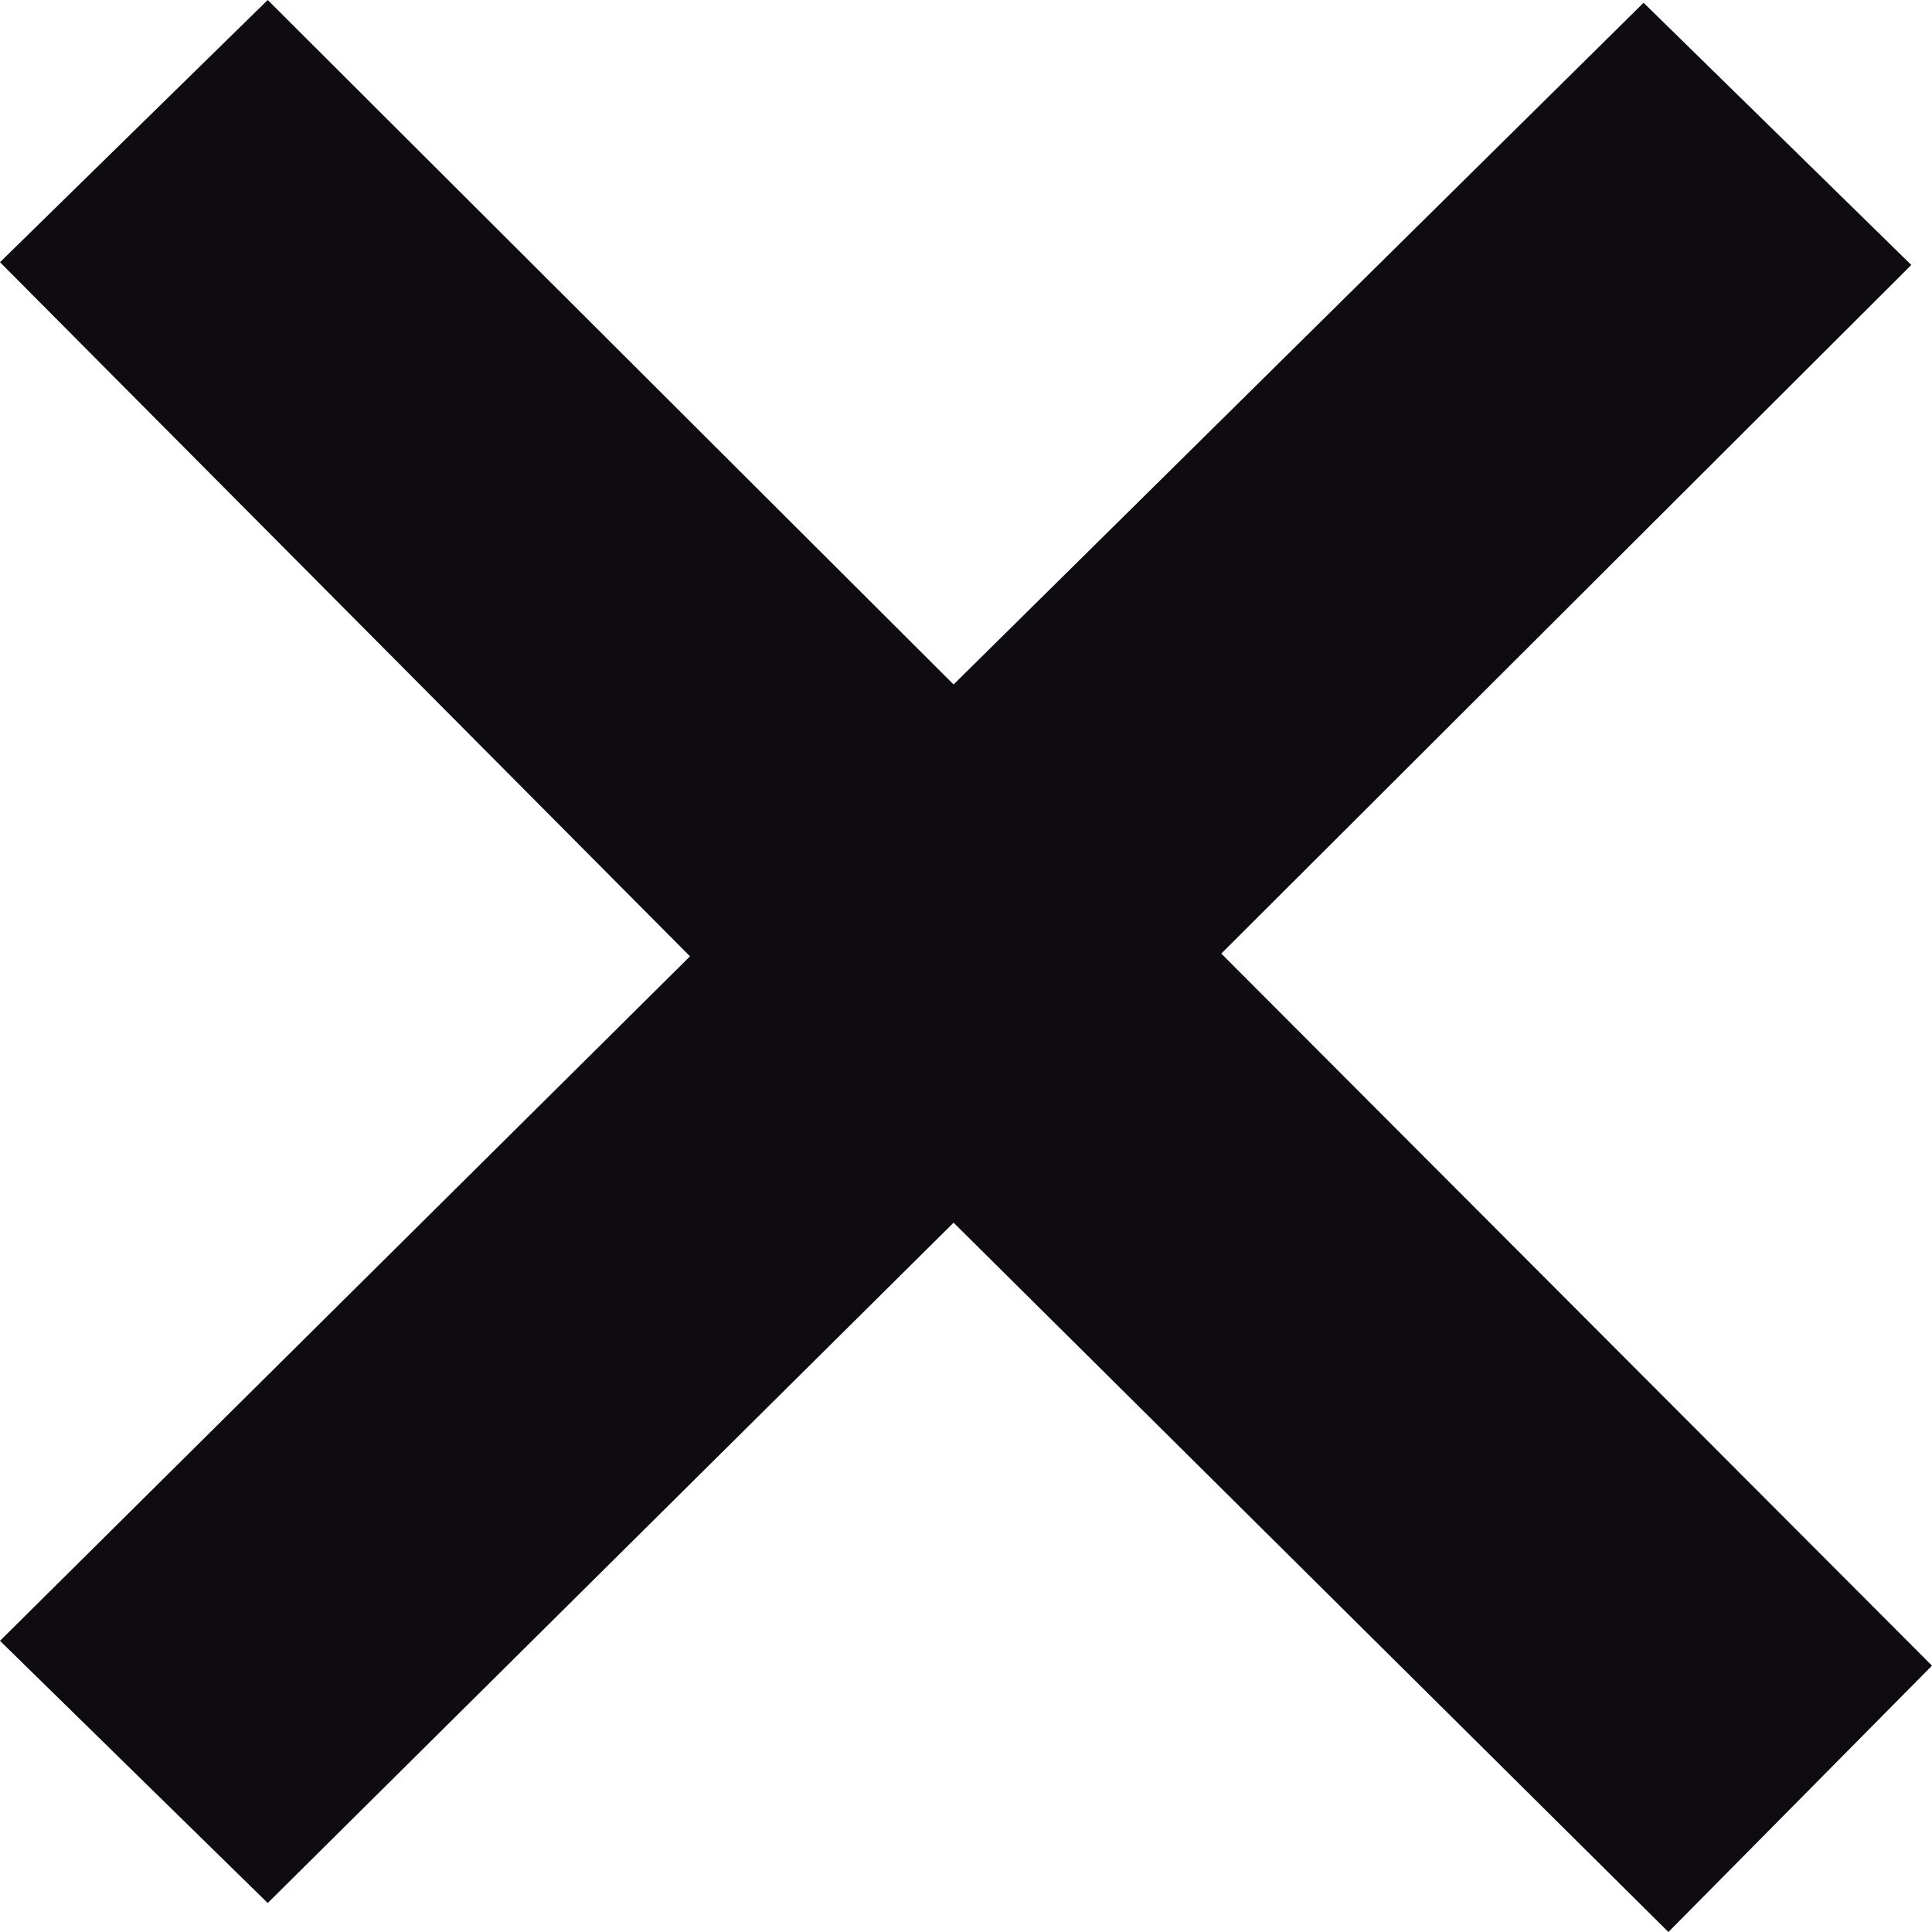
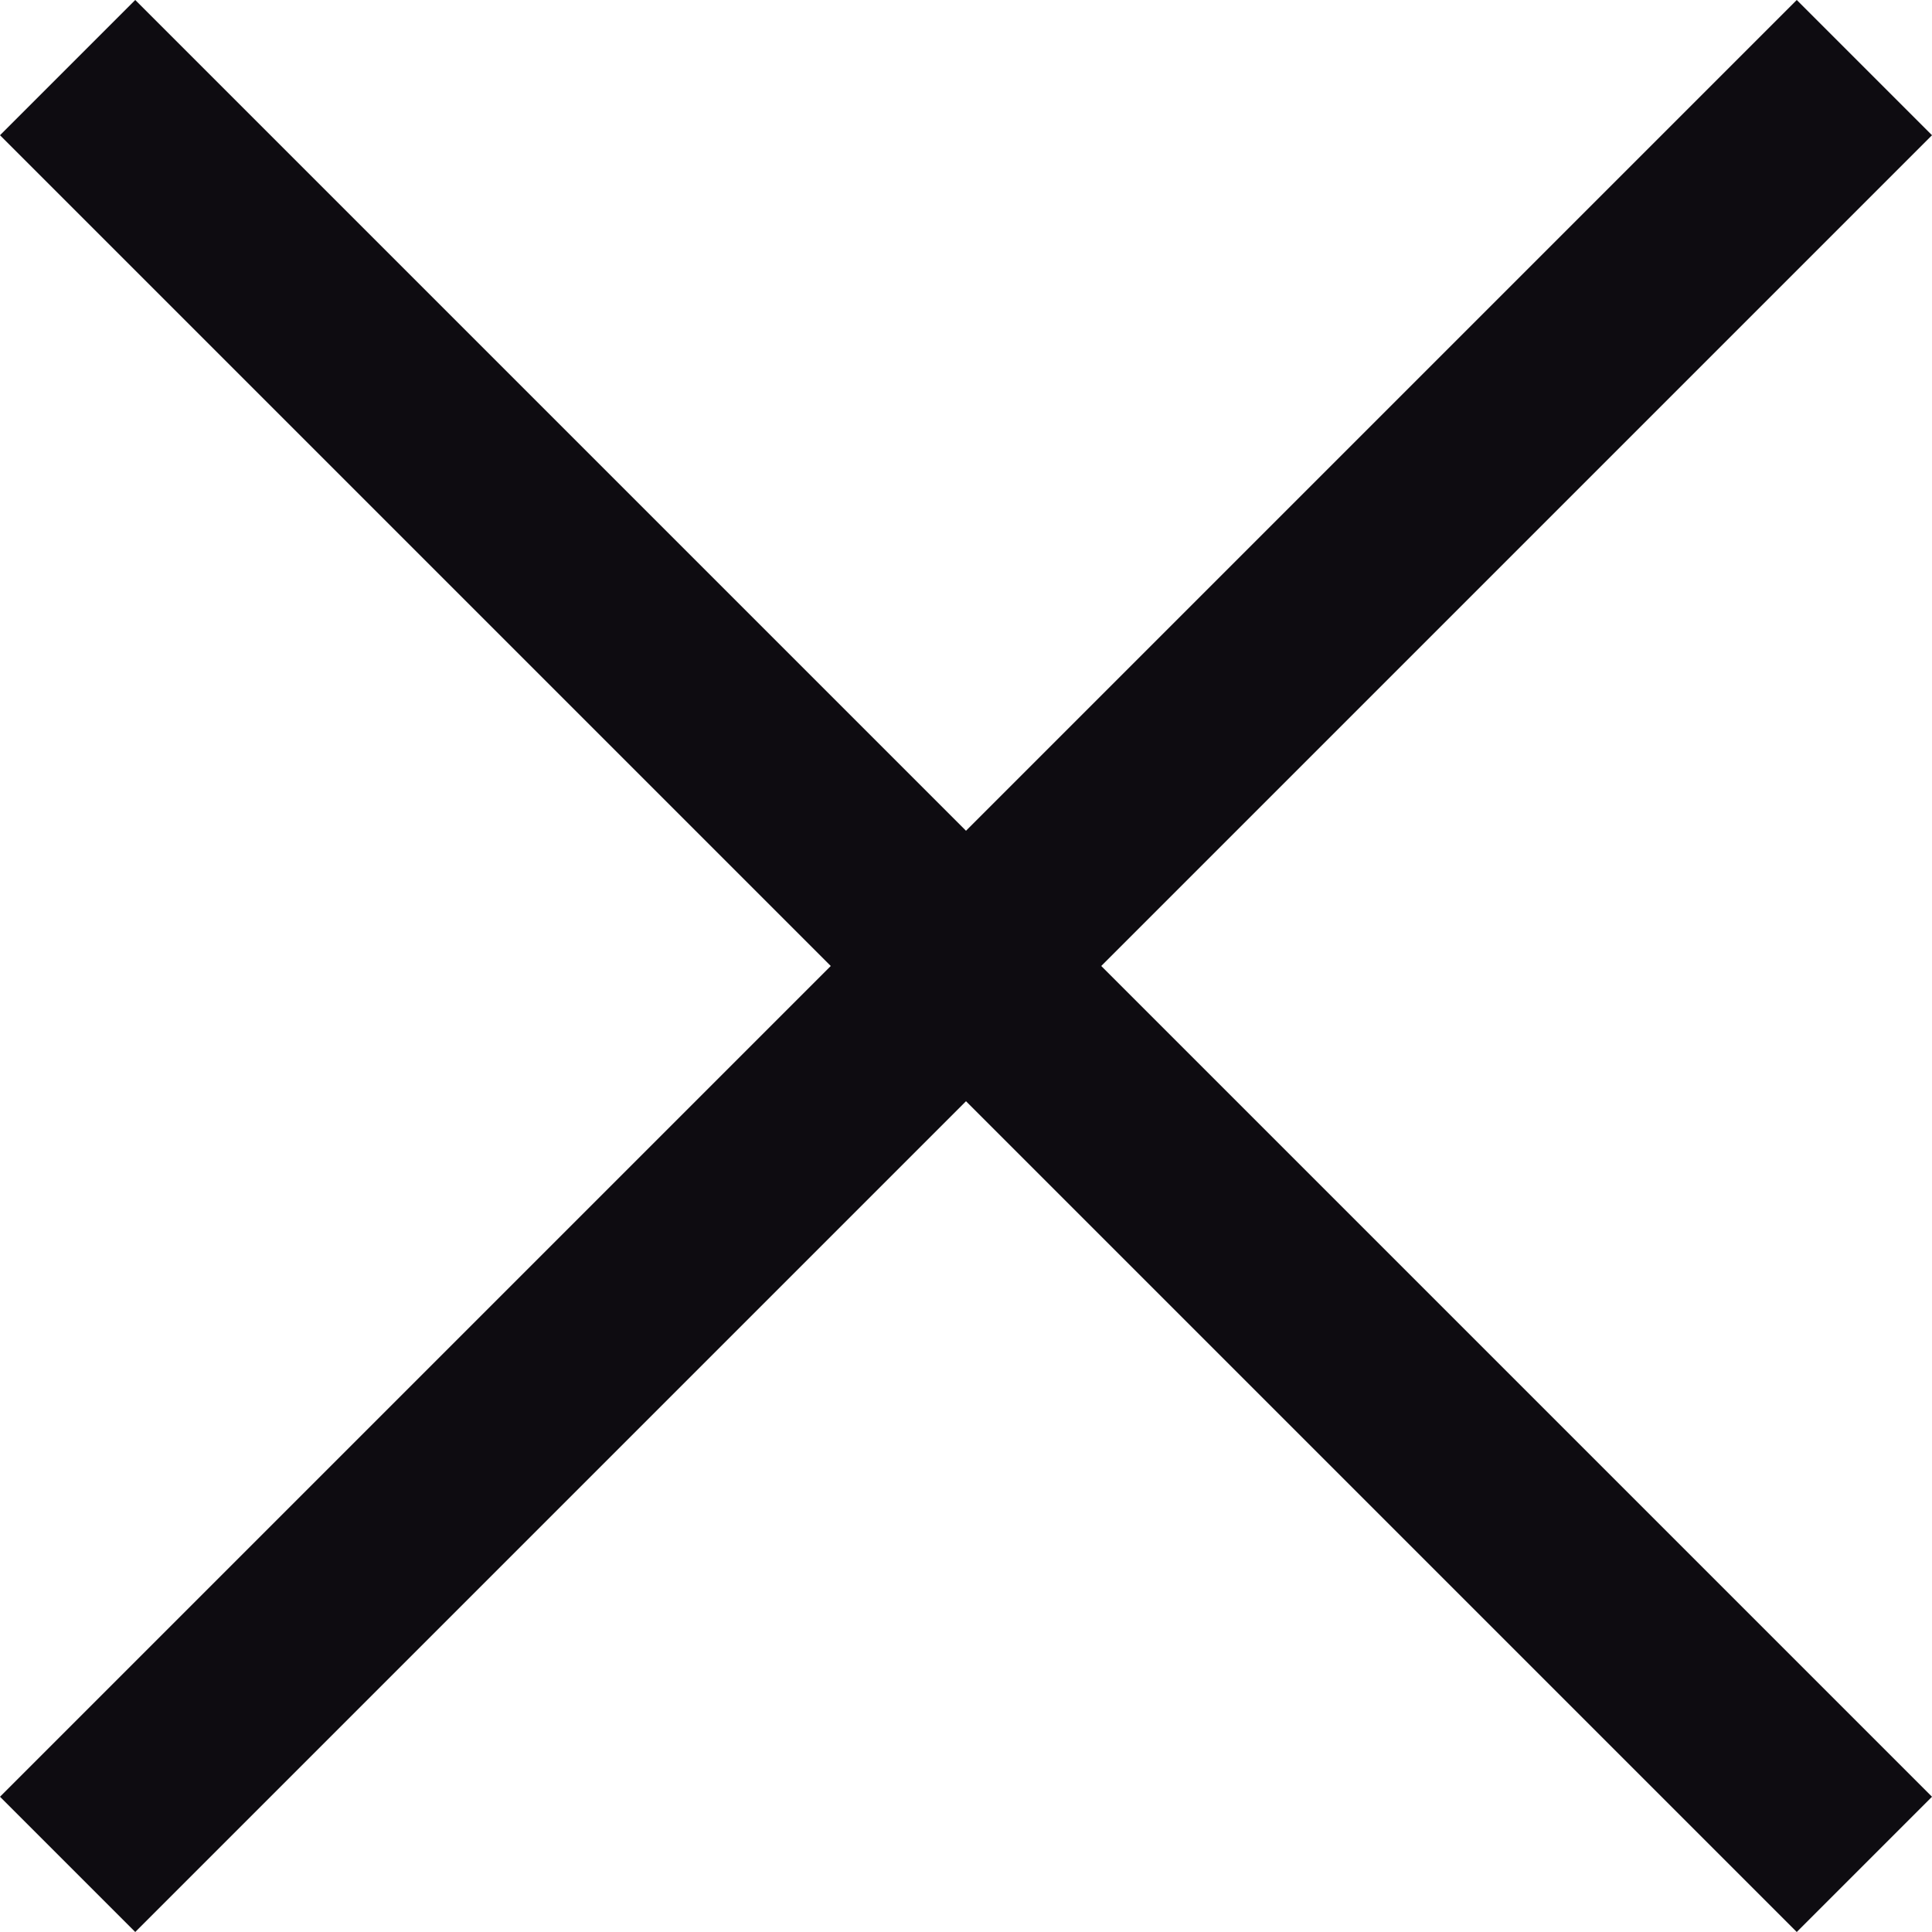
- <svg xmlns="http://www.w3.org/2000/svg" version="1.1" id="Calque_1" x="0px" y="0px" viewBox="0 0 14 14" style="enable-background:new 0 0 14 14;" xml:space="preserve">
+ <svg xmlns="http://www.w3.org/2000/svg" version="1.1" id="Calque_1" x="0px" y="0px" viewBox="0 0 40 40" style="enable-background:new 0 0 40 40;" xml:space="preserve">
  <style type="text/css">
	.st0{fill:#0E0C11;}
</style>
-   <g>
-     <path class="st0" d="M12.09,14L6.91,8.86l-4.97,4.93L0,11.89l5-4.96L0,1.9L1.94,0l4.97,4.96l5-4.94l1.94,1.9l-5,4.99L14,12.07   L12.09,14z" />
-   </g>
+   <polygon class="st0" points="40,2.8 37.2,0 20,17.2 2.8,0 0,2.8 17.2,20 0,37.2 2.8,40 20,22.8 37.2,40 40,37.2 22.8,20 " />
</svg>
